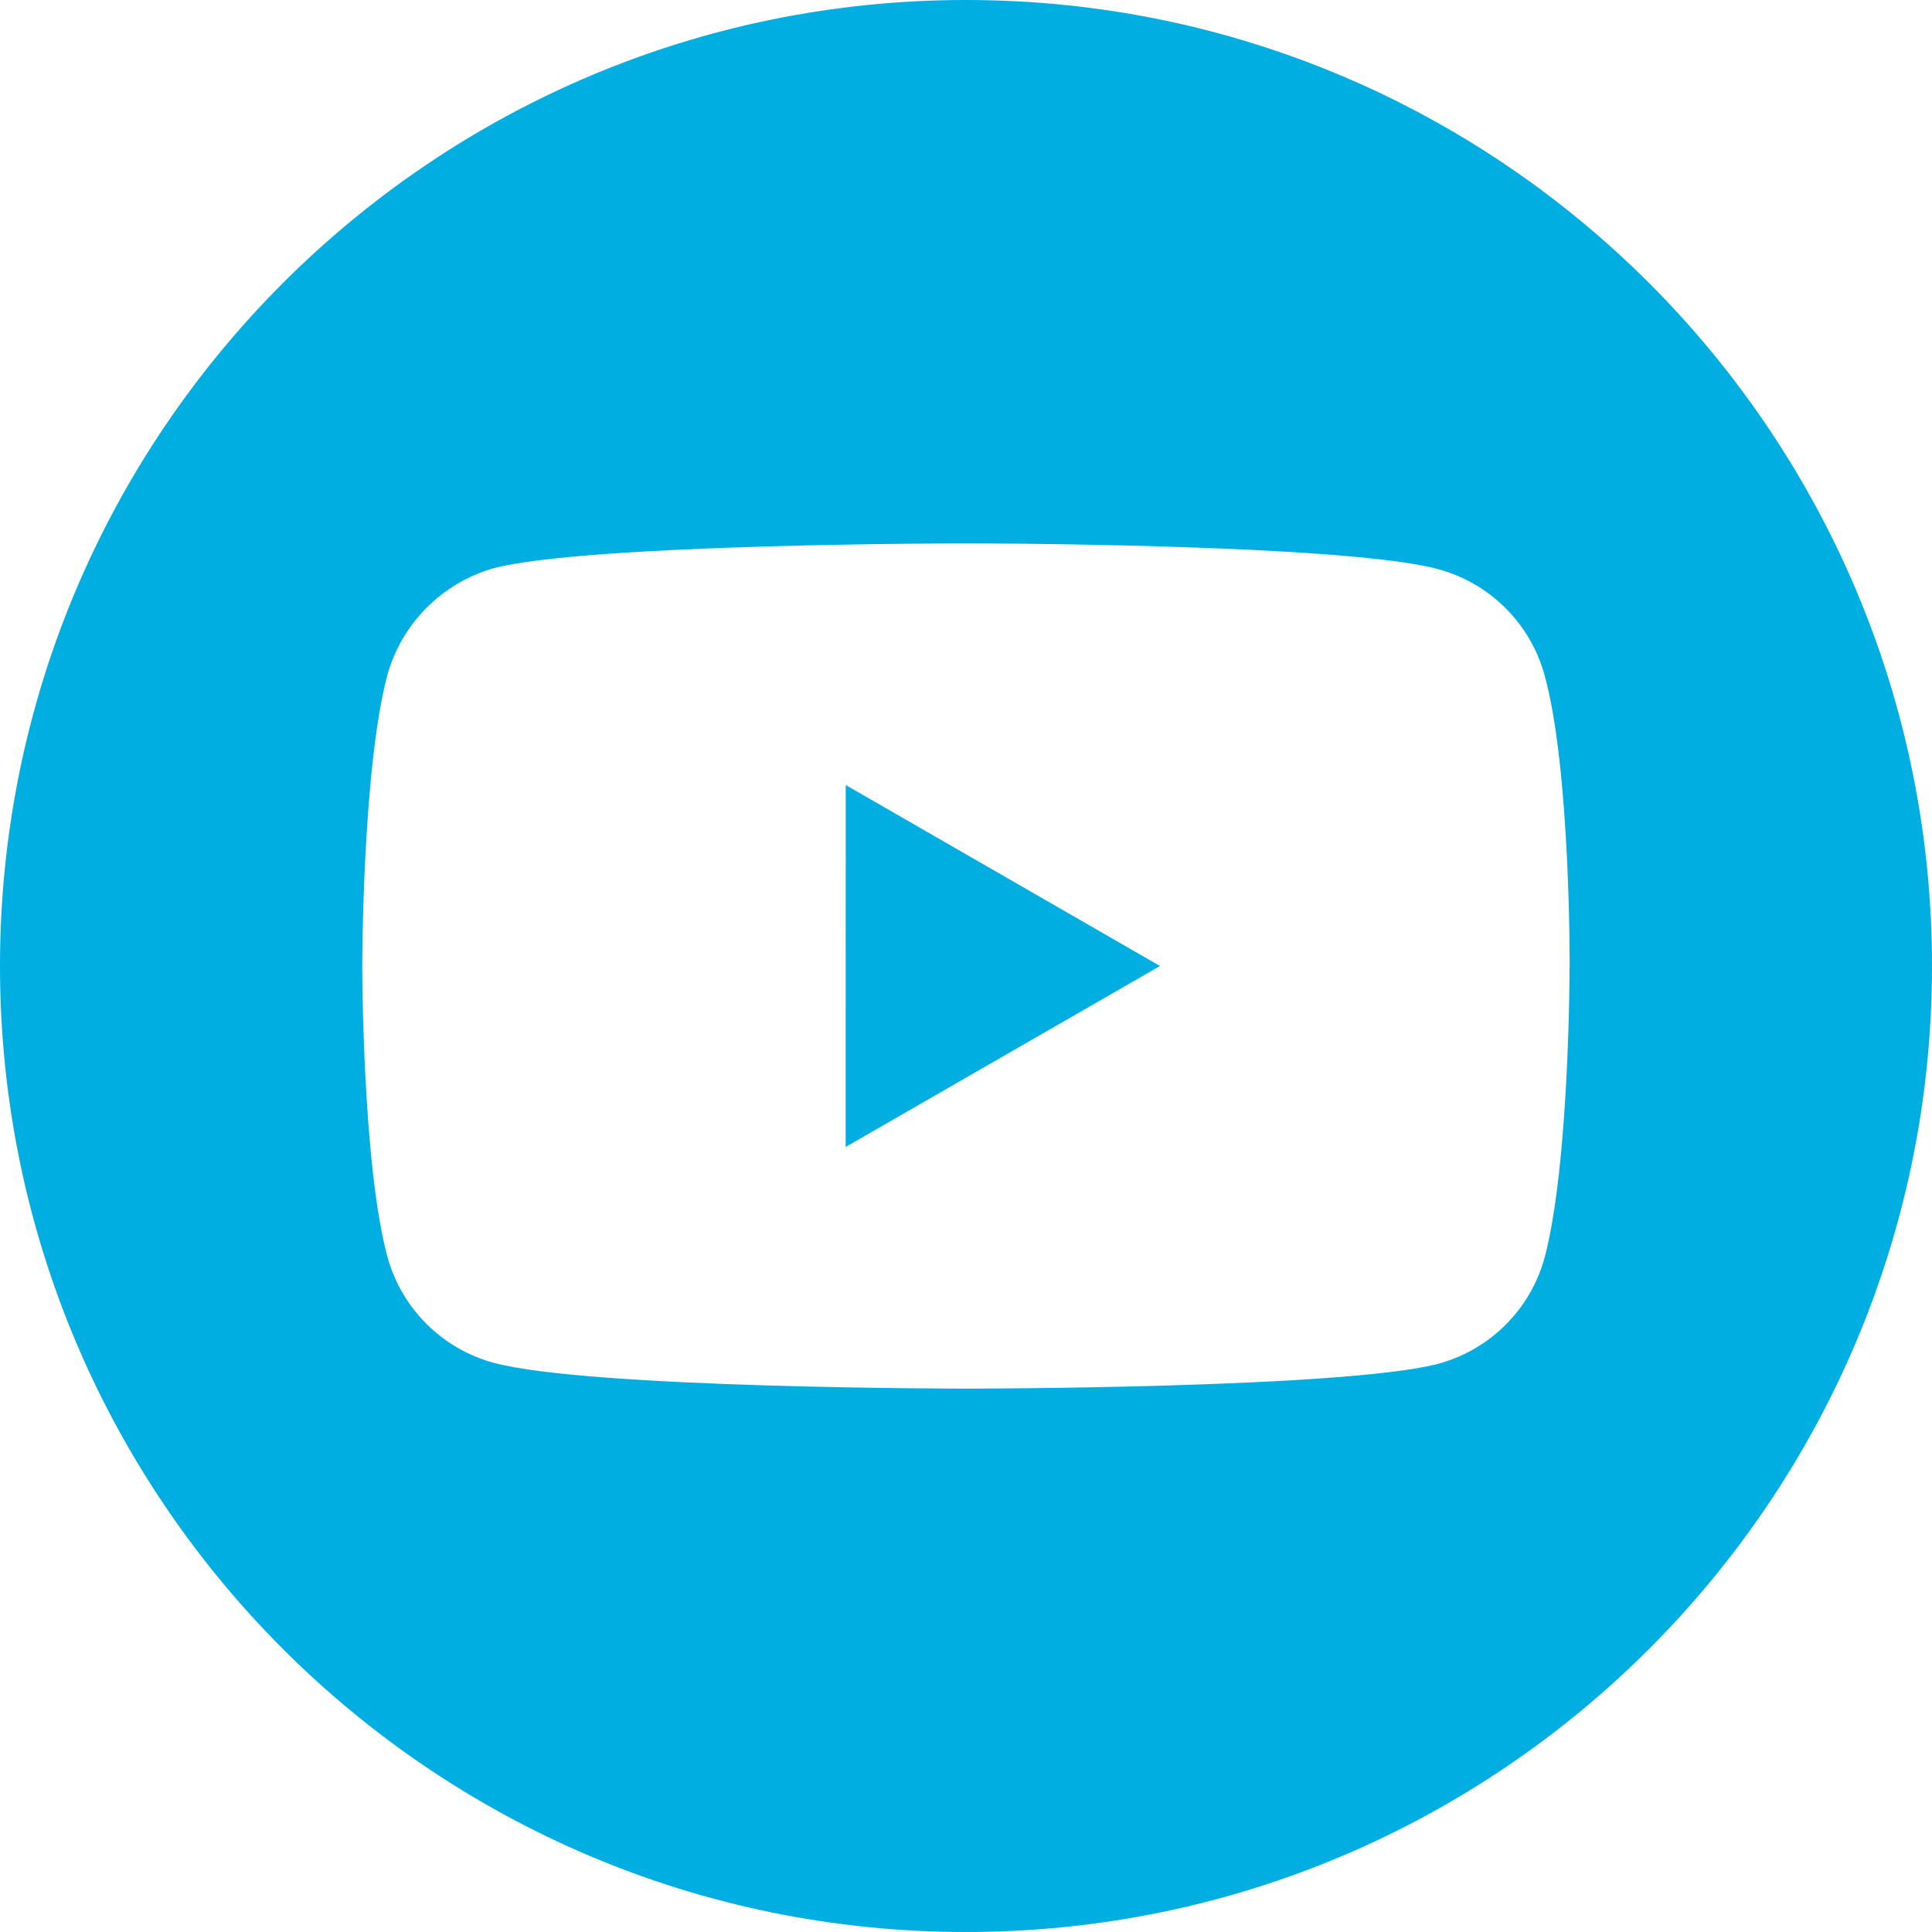
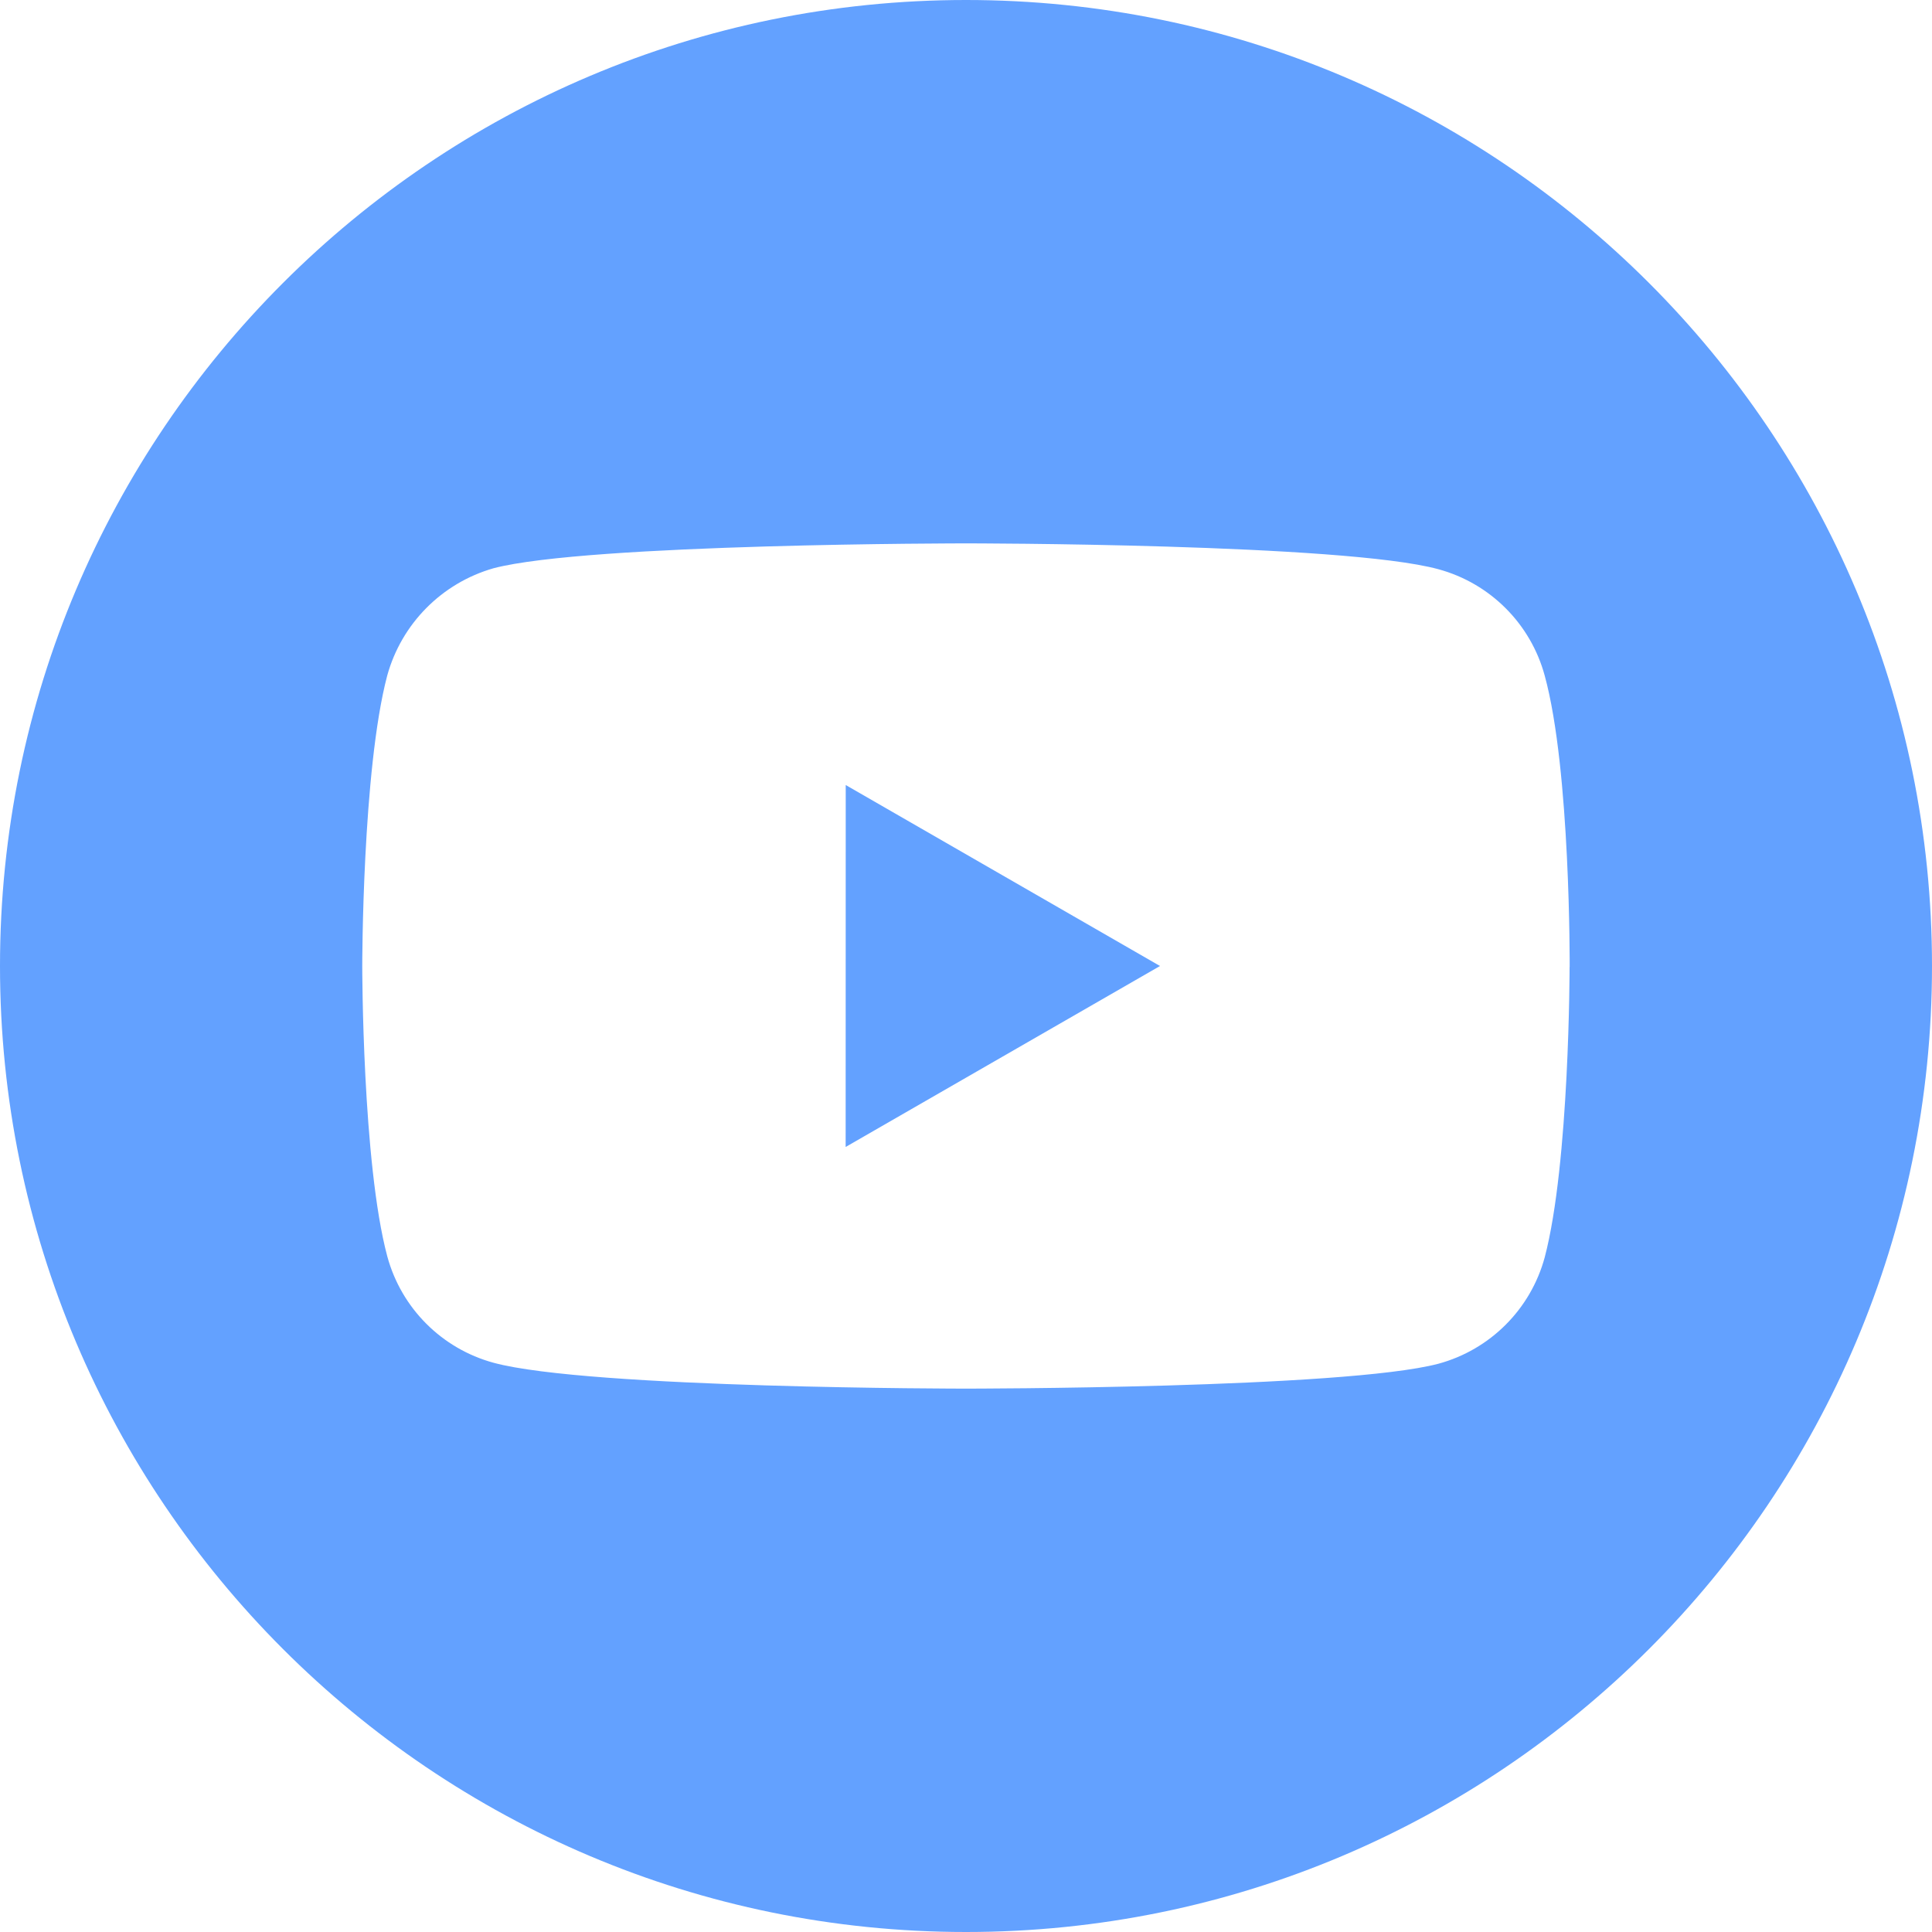
<svg xmlns="http://www.w3.org/2000/svg" width="24" height="24" viewBox="0 0 24 24">
-   <g fill="#01AEE2" fill-rule="nonzero">
+   <g fill="#63a1ff" fill-rule="nonzero">
    <path d="M10.505 14.248L14.41 12l-3.904-2.248z" />
    <path d="M12 0C5.374 0 0 5.374 0 12s5.374 12 12 12 12-5.374 12-12S18.626 0 12 0zm7.498 12.012s0 2.434-.309 3.607a1.879 1.879 0 01-1.321 1.322c-1.174.309-5.868.309-5.868.309s-4.682 0-5.868-.321a1.88 1.88 0 01-1.321-1.322C4.5 14.446 4.5 12 4.5 12s0-2.433.31-3.607a1.917 1.917 0 011.321-1.334C7.306 6.75 12 6.75 12 6.75s4.694 0 5.868.321a1.88 1.88 0 011.321 1.322c.322 1.174.31 3.62.31 3.62z" />
  </g>
</svg>
